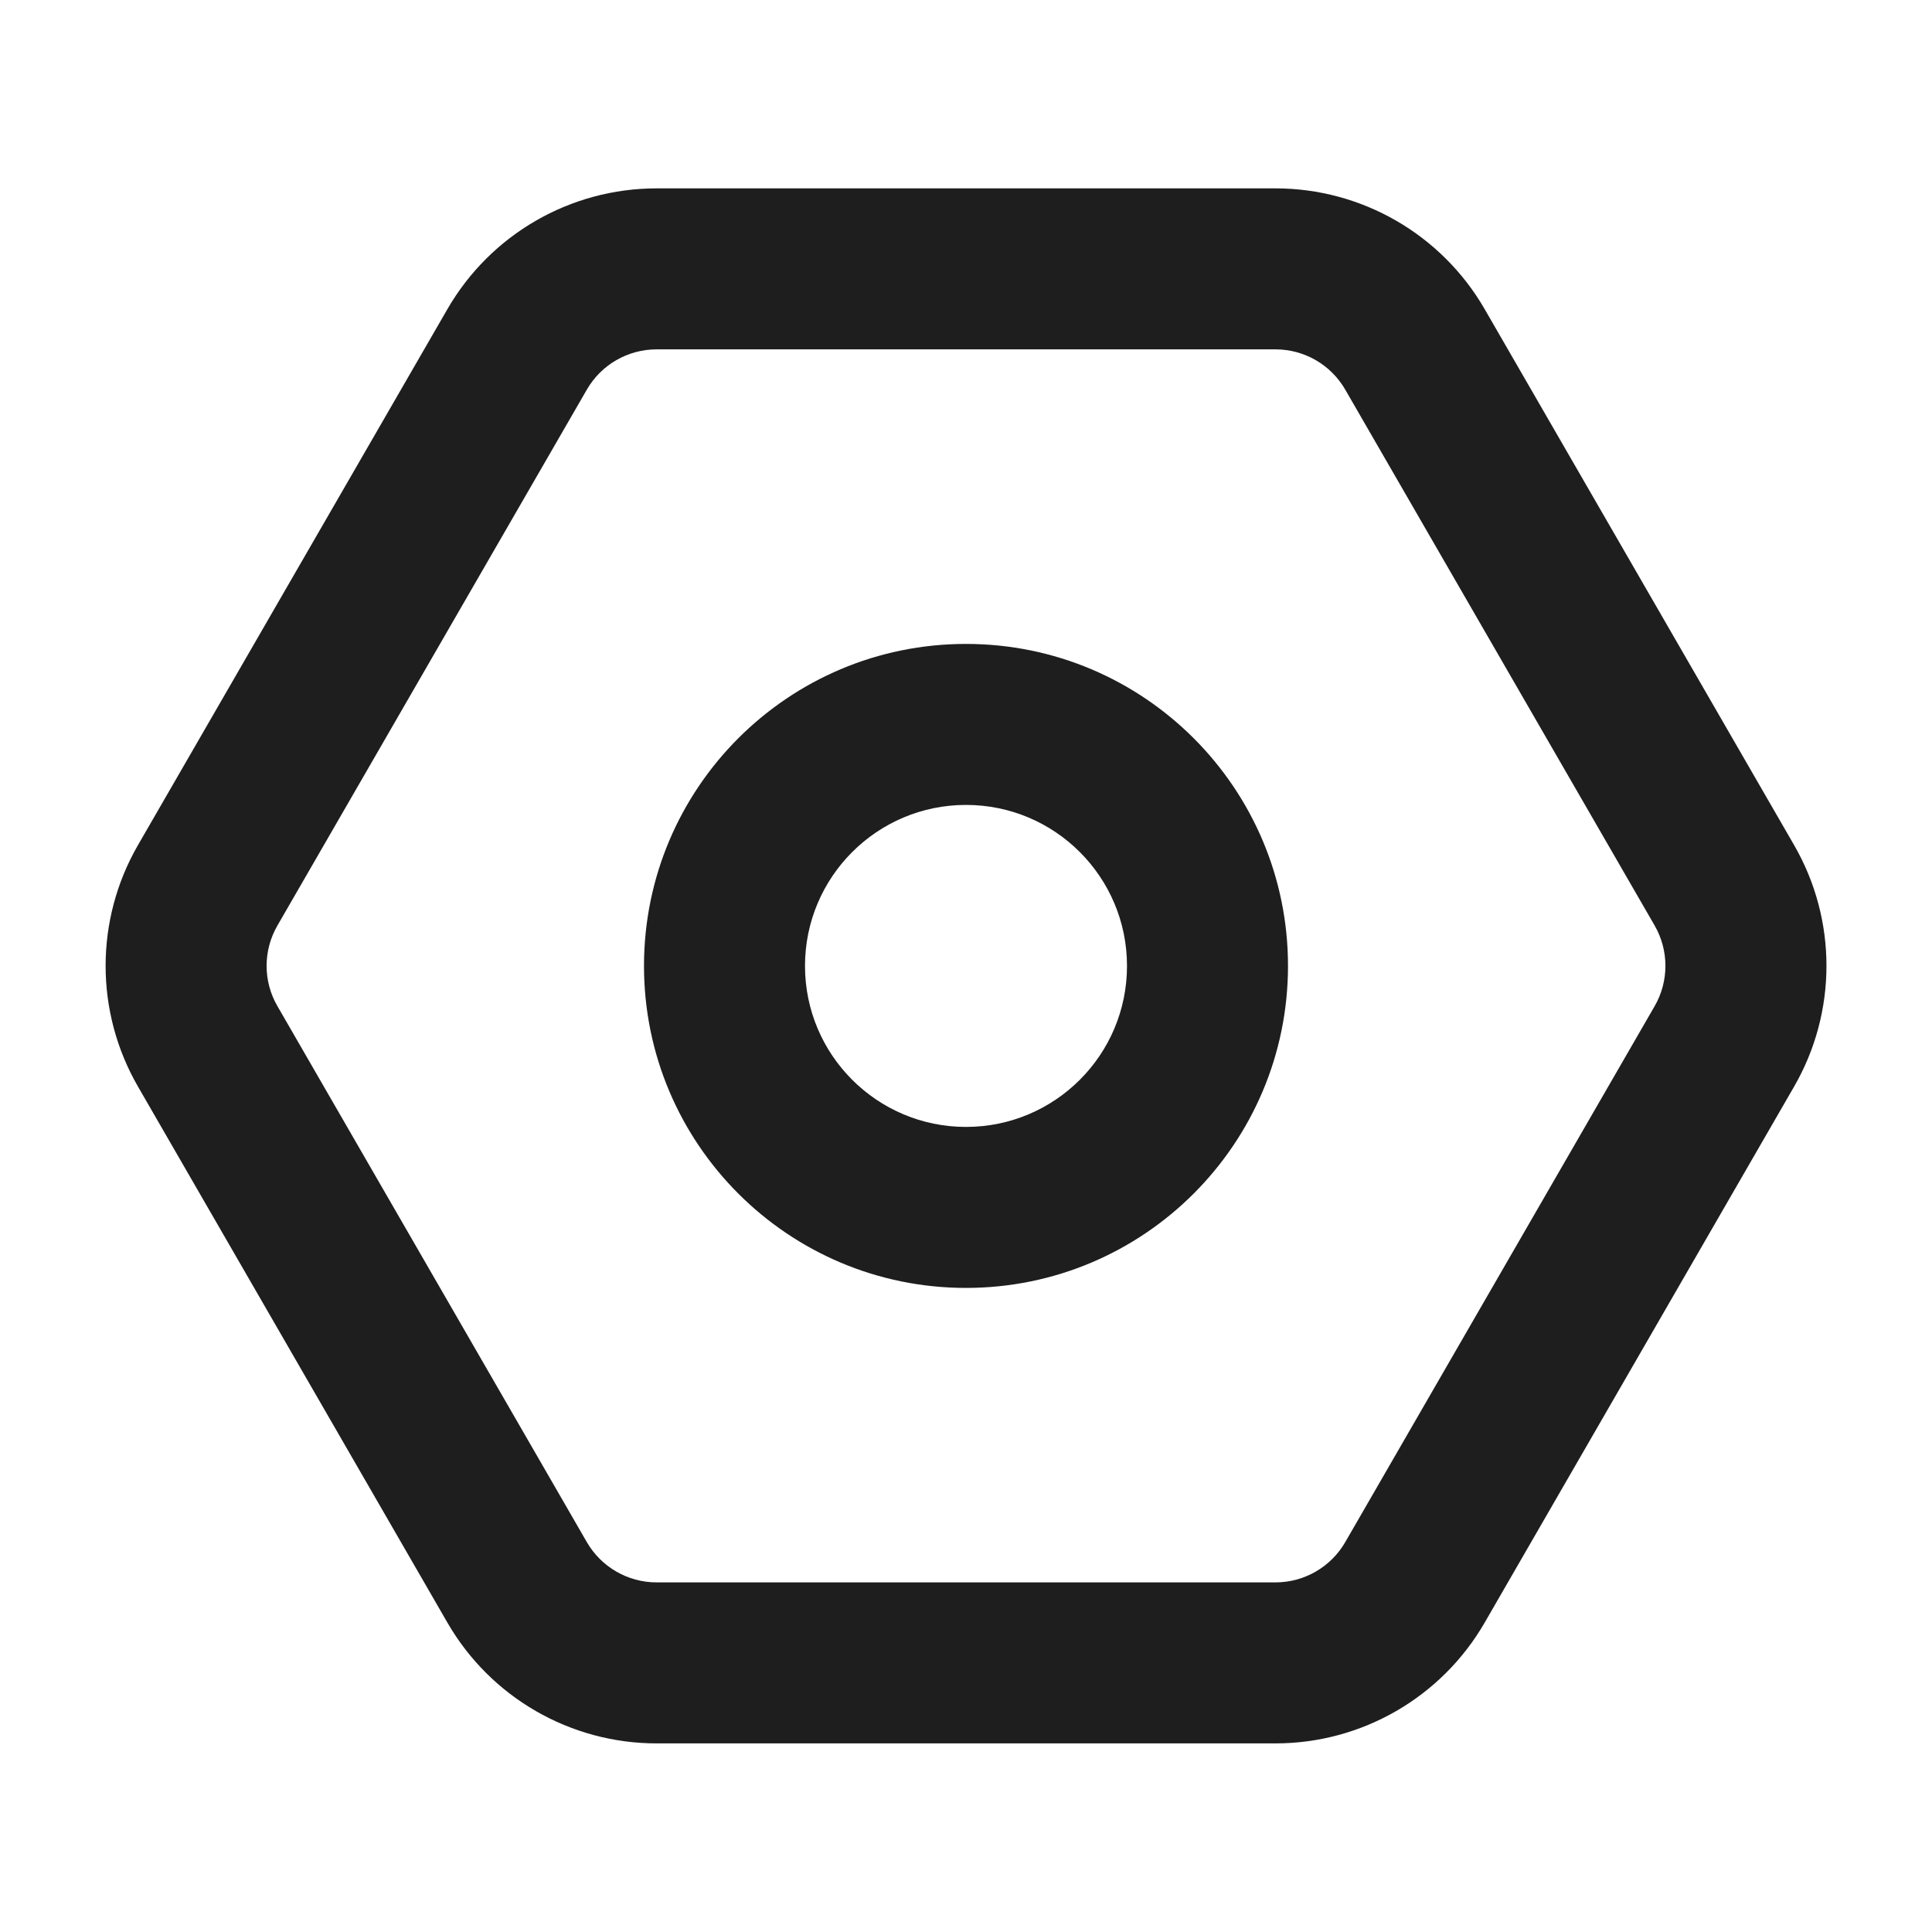
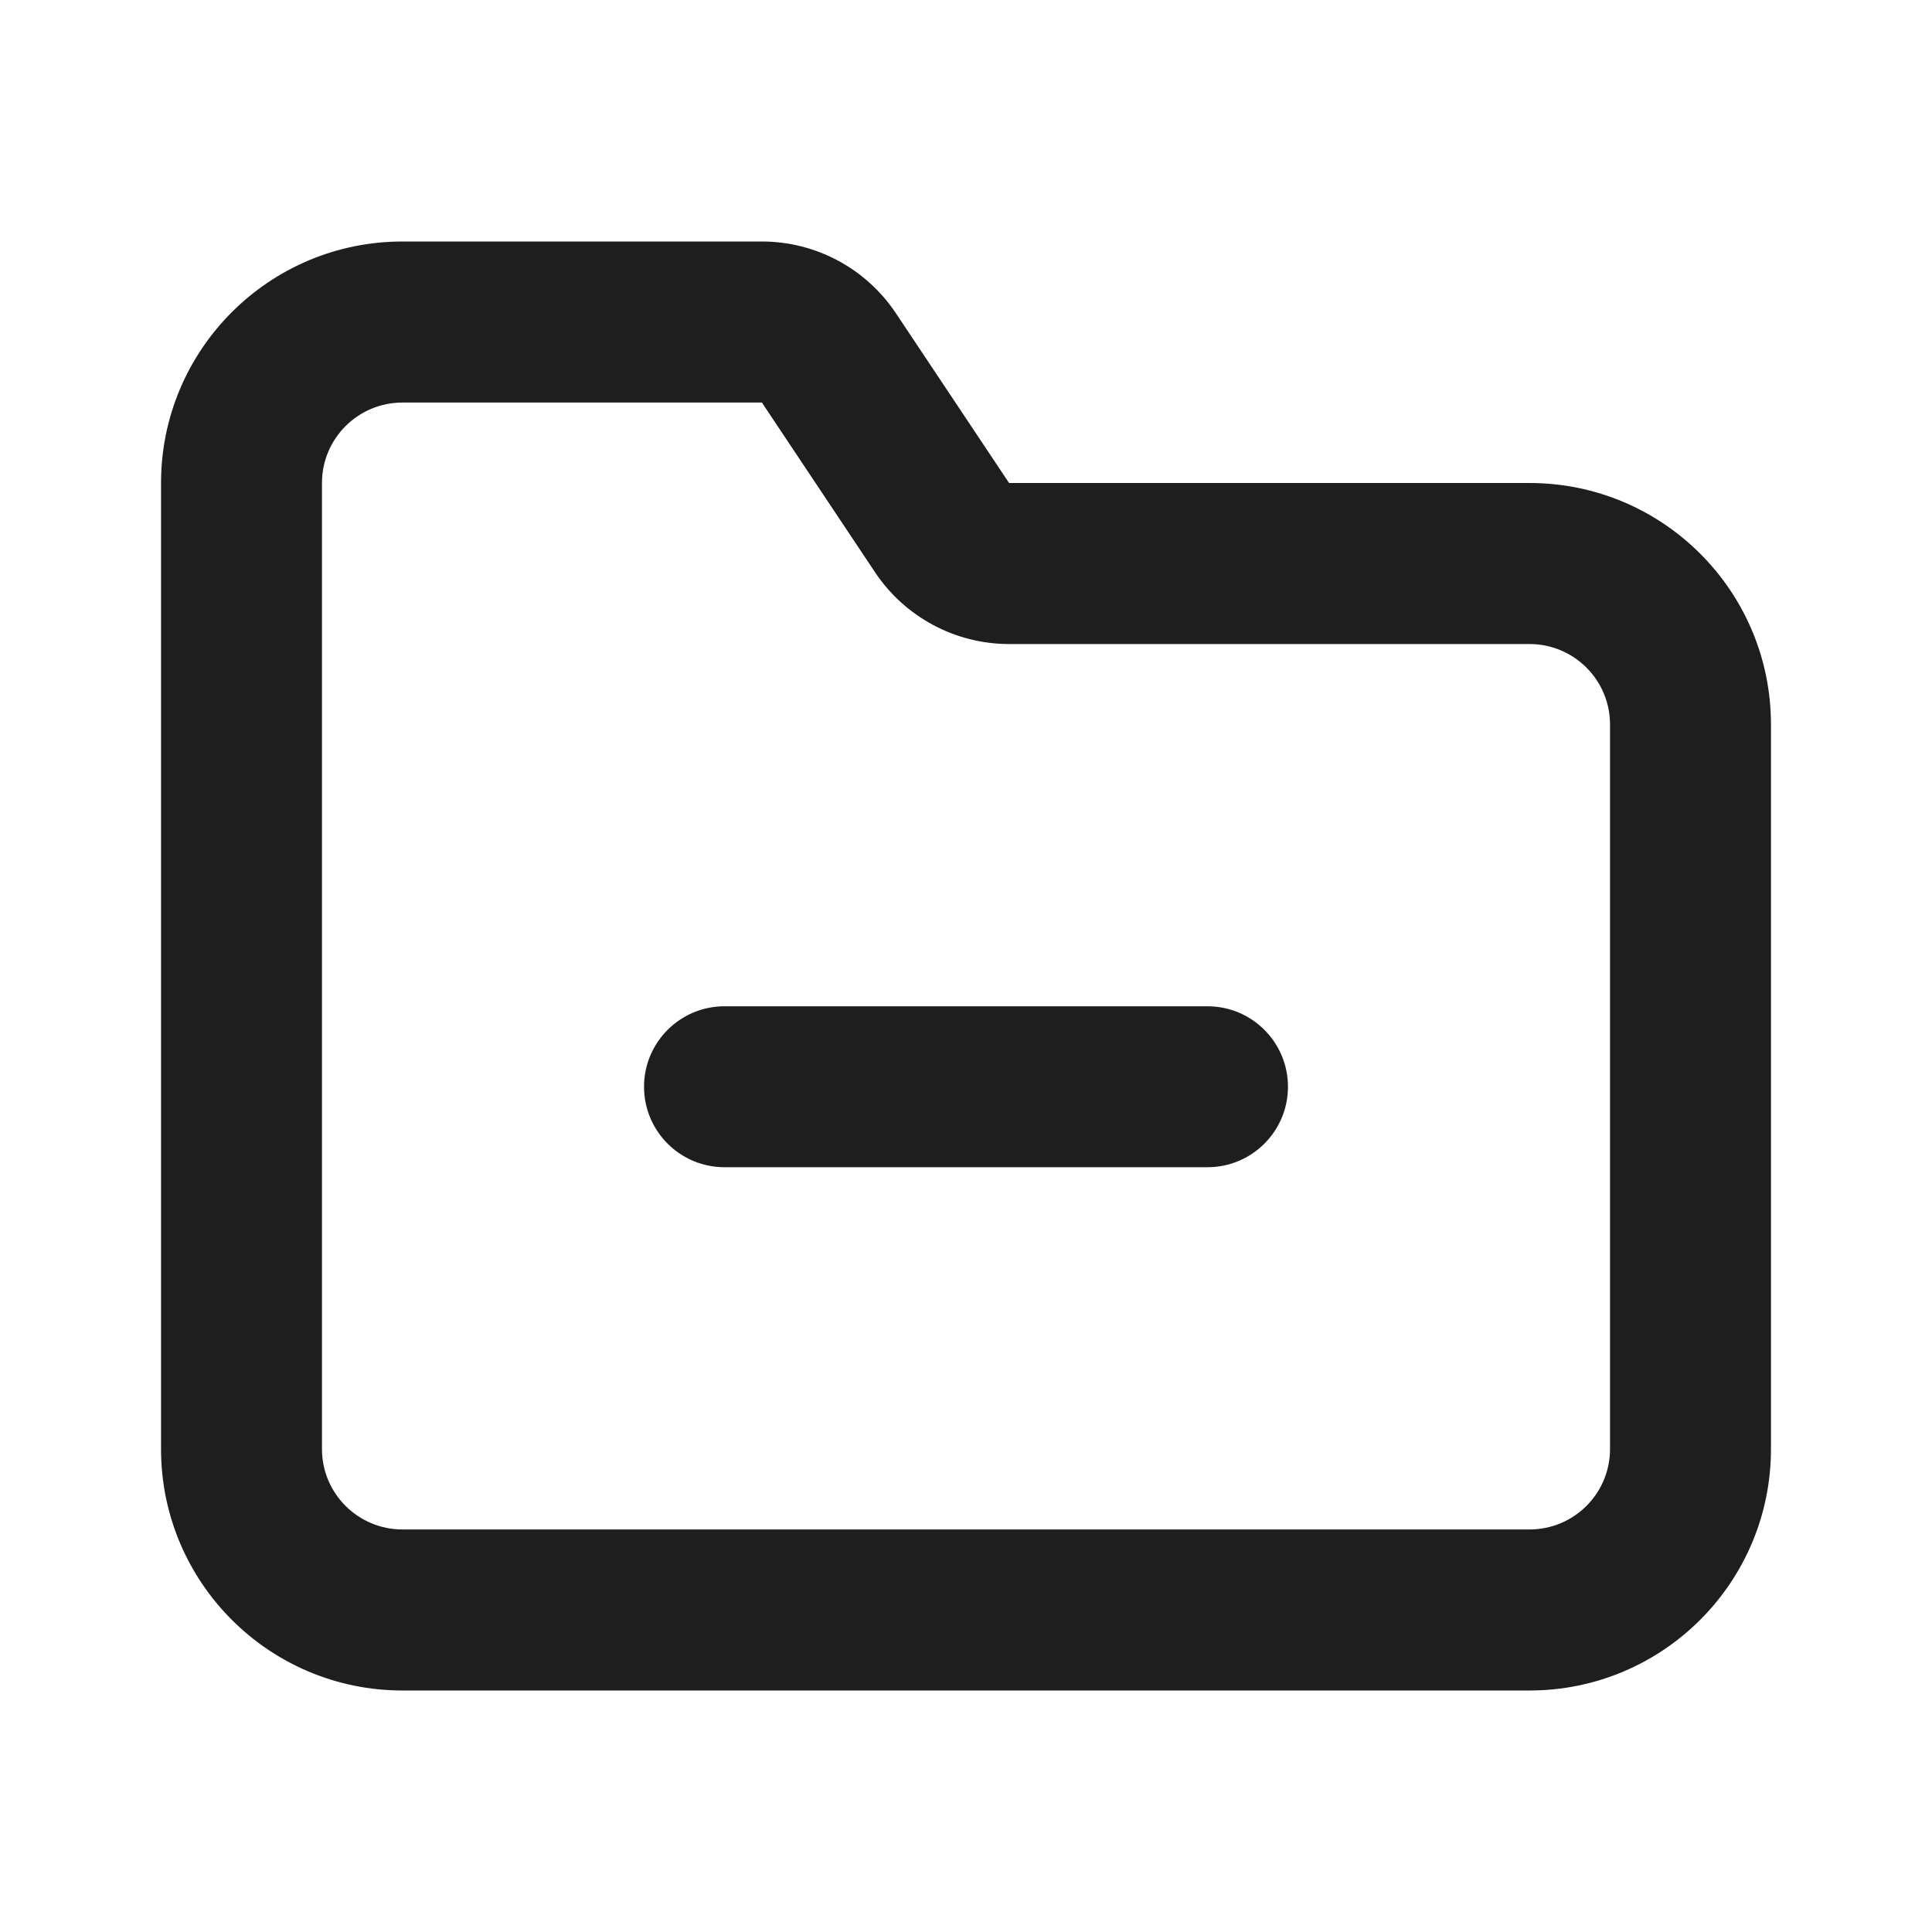
- <svg xmlns="http://www.w3.org/2000/svg" width="24" height="24" viewBox="0 0 24 24" fill="none">
-   <path fill-rule="evenodd" clip-rule="evenodd" d="M12 7.999C9.791 7.999 8 9.79 8 11.999C8 14.208 9.791 15.999 12 15.999C14.209 15.999 16 14.208 16 11.999C16 9.79 14.209 7.999 12 7.999ZM10 11.999C10 10.895 10.896 9.999 12 9.999C13.105 9.999 14 10.895 14 11.999C14 13.104 13.105 13.999 12 13.999C10.896 13.999 10 13.104 10 11.999Z" fill="black" fill-opacity="0.88" />
-   <path fill-rule="evenodd" clip-rule="evenodd" d="M5.558 20.157C6.094 21.085 7.084 21.657 8.156 21.657H15.845C16.916 21.657 17.907 21.085 18.443 20.157L22.287 13.498C22.823 12.57 22.823 11.426 22.287 10.498L18.443 3.84C17.907 2.912 16.916 2.34 15.845 2.34H8.156C7.084 2.34 6.094 2.912 5.558 3.84L1.714 10.498C1.178 11.426 1.178 12.57 1.714 13.498L5.558 20.157ZM8.156 19.657C7.799 19.657 7.469 19.466 7.29 19.157L3.446 12.498C3.267 12.189 3.267 11.808 3.446 11.498L7.29 4.84C7.469 4.53 7.799 4.34 8.156 4.34L15.845 4.34C16.202 4.34 16.532 4.53 16.711 4.84L20.555 11.498C20.733 11.808 20.733 12.189 20.555 12.498L16.711 19.157C16.532 19.466 16.202 19.657 15.845 19.657H8.156Z" fill="black" fill-opacity="0.88" />
+ <svg xmlns="http://www.w3.org/2000/svg" width="20" height="20" viewBox="0 0 20 20" fill="none">
+   <path d="M7.5 10.417C7.04 10.417 6.667 10.79 6.667 11.25C6.667 11.71 7.04 12.083 7.5 12.083H12.5C12.96 12.083 13.333 11.71 13.333 11.25C13.333 10.79 12.96 10.417 12.5 10.417H7.5Z" fill="black" fill-opacity="0.88" />
+   <path fill-rule="evenodd" clip-rule="evenodd" d="M4.167 2.5C2.786 2.5 1.667 3.619 1.667 5V15C1.667 16.381 2.786 17.5 4.167 17.5H15.833C17.214 17.5 18.333 16.381 18.333 15V7.5C18.333 6.119 17.214 5 15.833 5H10.446L9.274 3.242C8.965 2.779 8.445 2.5 7.887 2.5H4.167ZM3.333 5C3.333 4.54 3.706 4.167 4.167 4.167H7.887L9.059 5.925C9.368 6.388 9.889 6.667 10.446 6.667H15.833C16.294 6.667 16.667 7.04 16.667 7.5V15C16.667 15.46 16.294 15.833 15.833 15.833H4.167C3.706 15.833 3.333 15.46 3.333 15V5Z" fill="black" fill-opacity="0.88" />
</svg>
